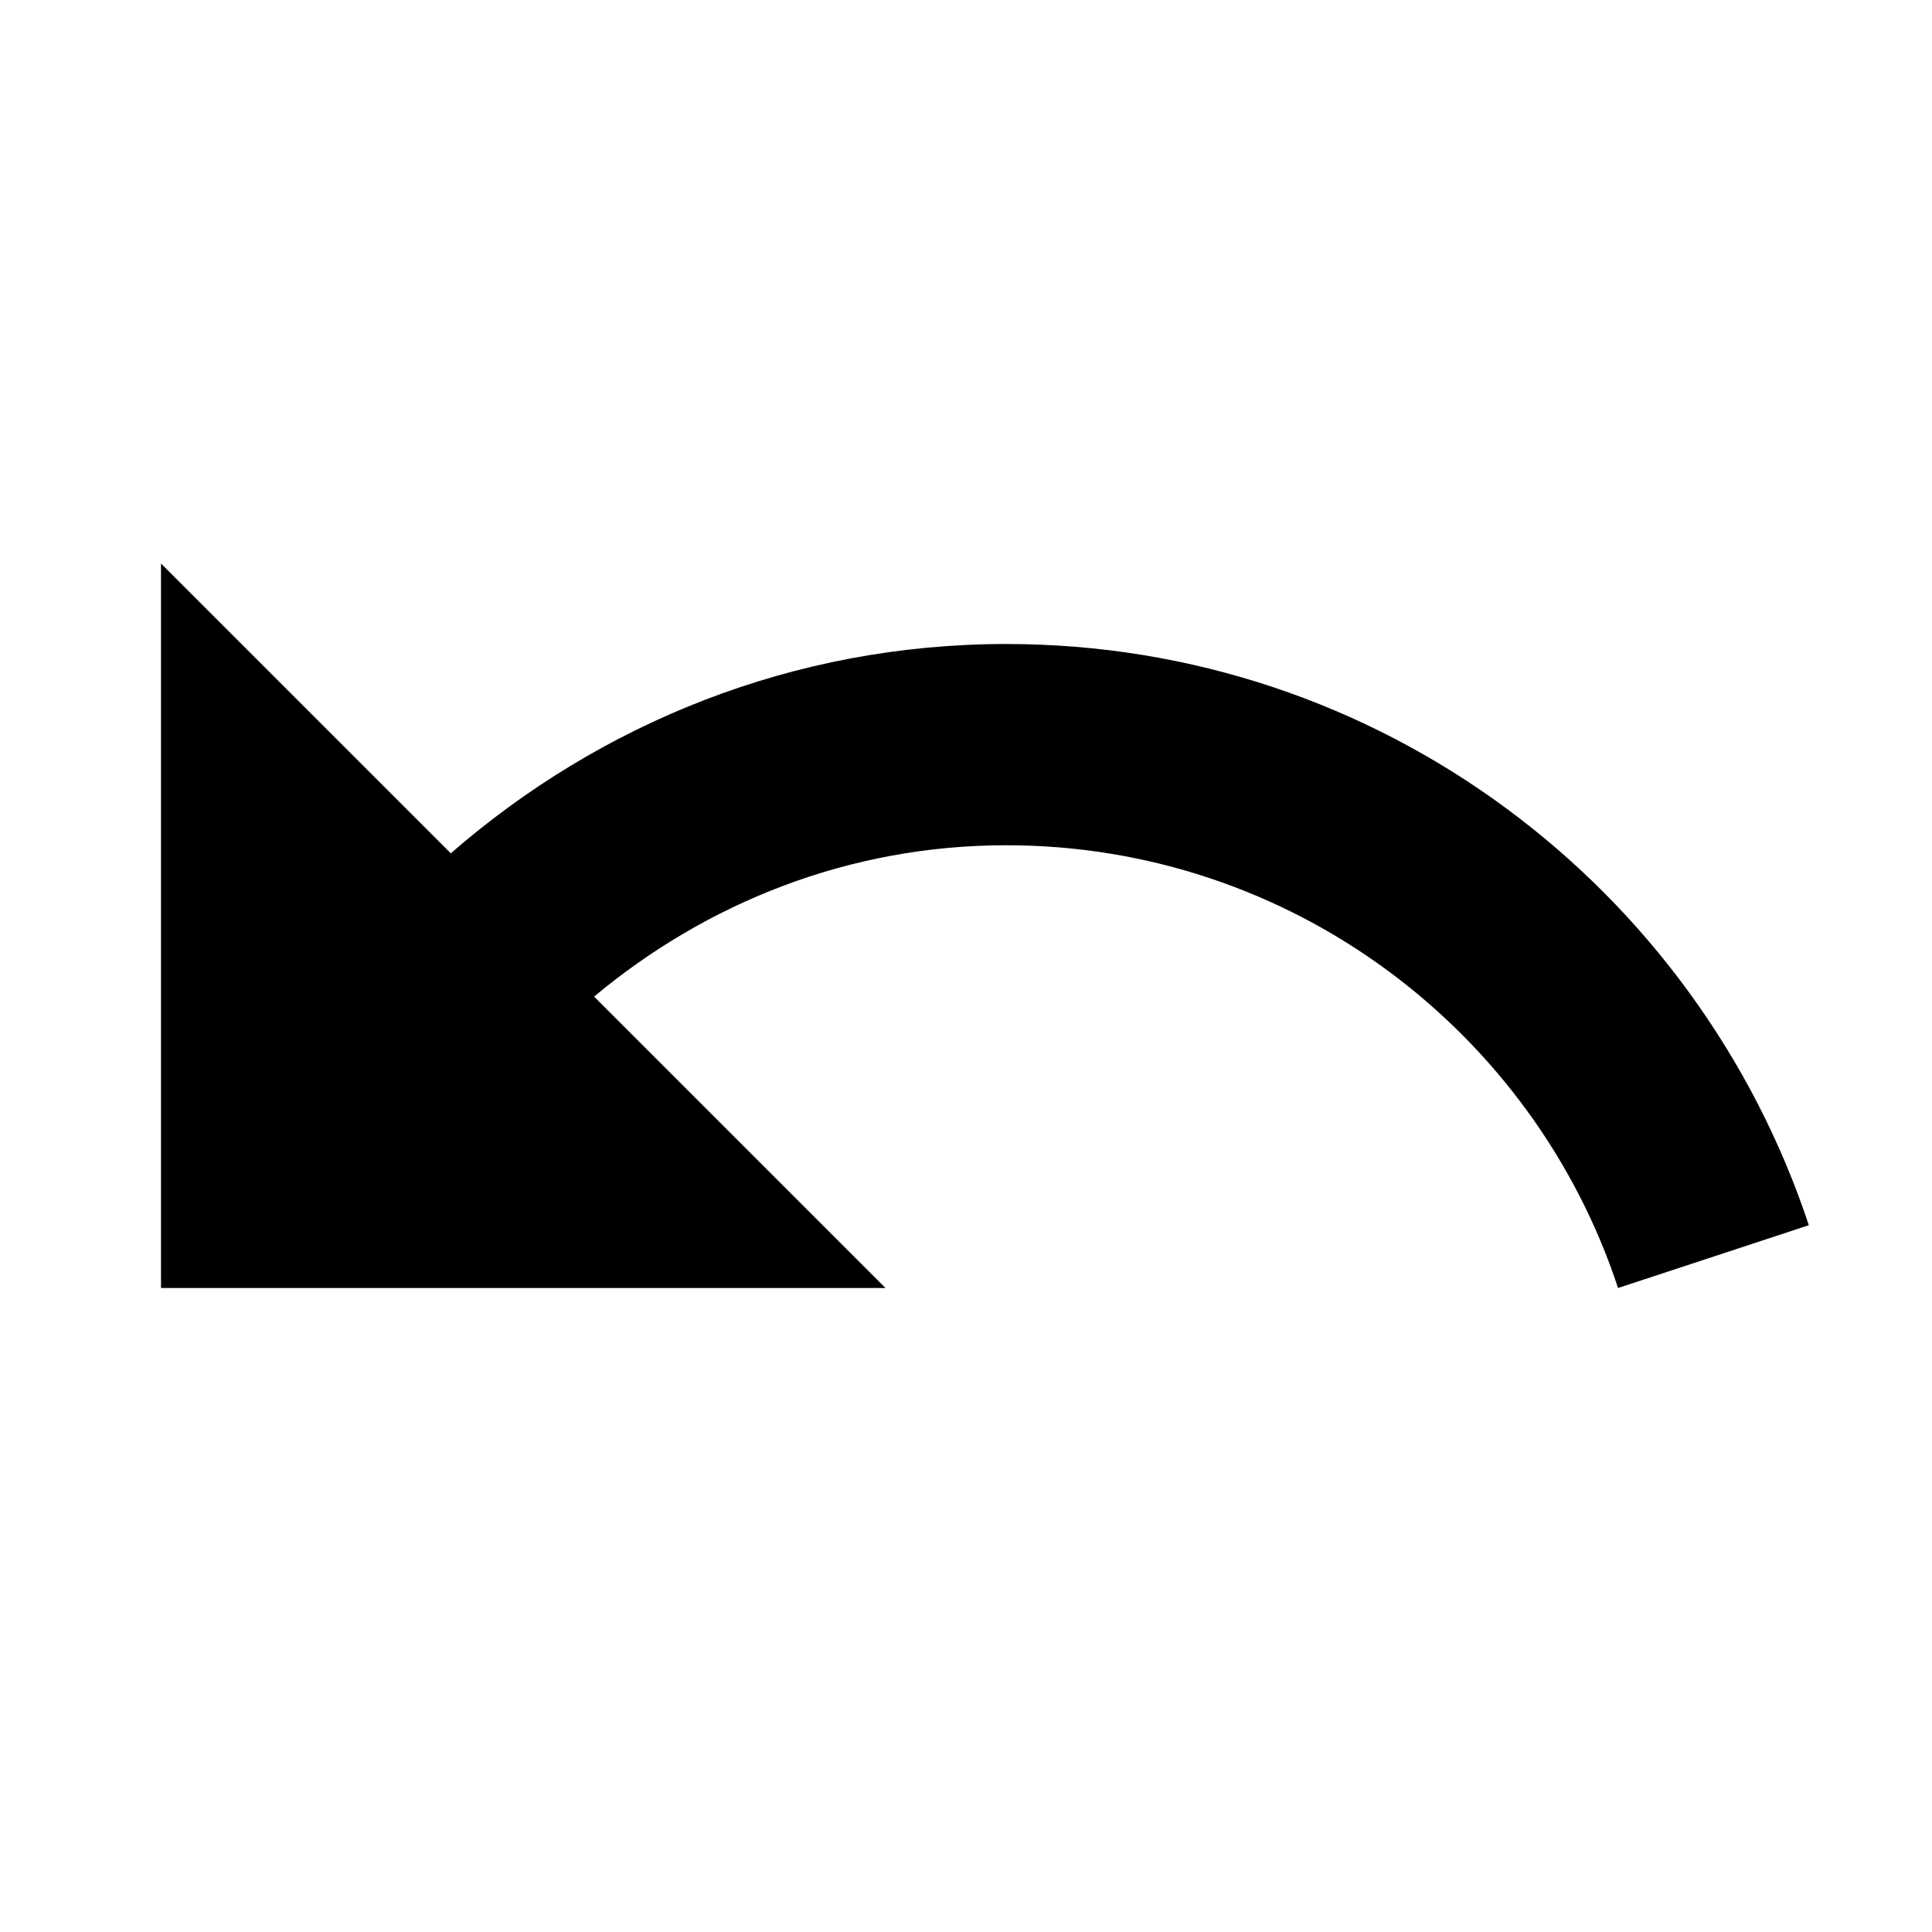
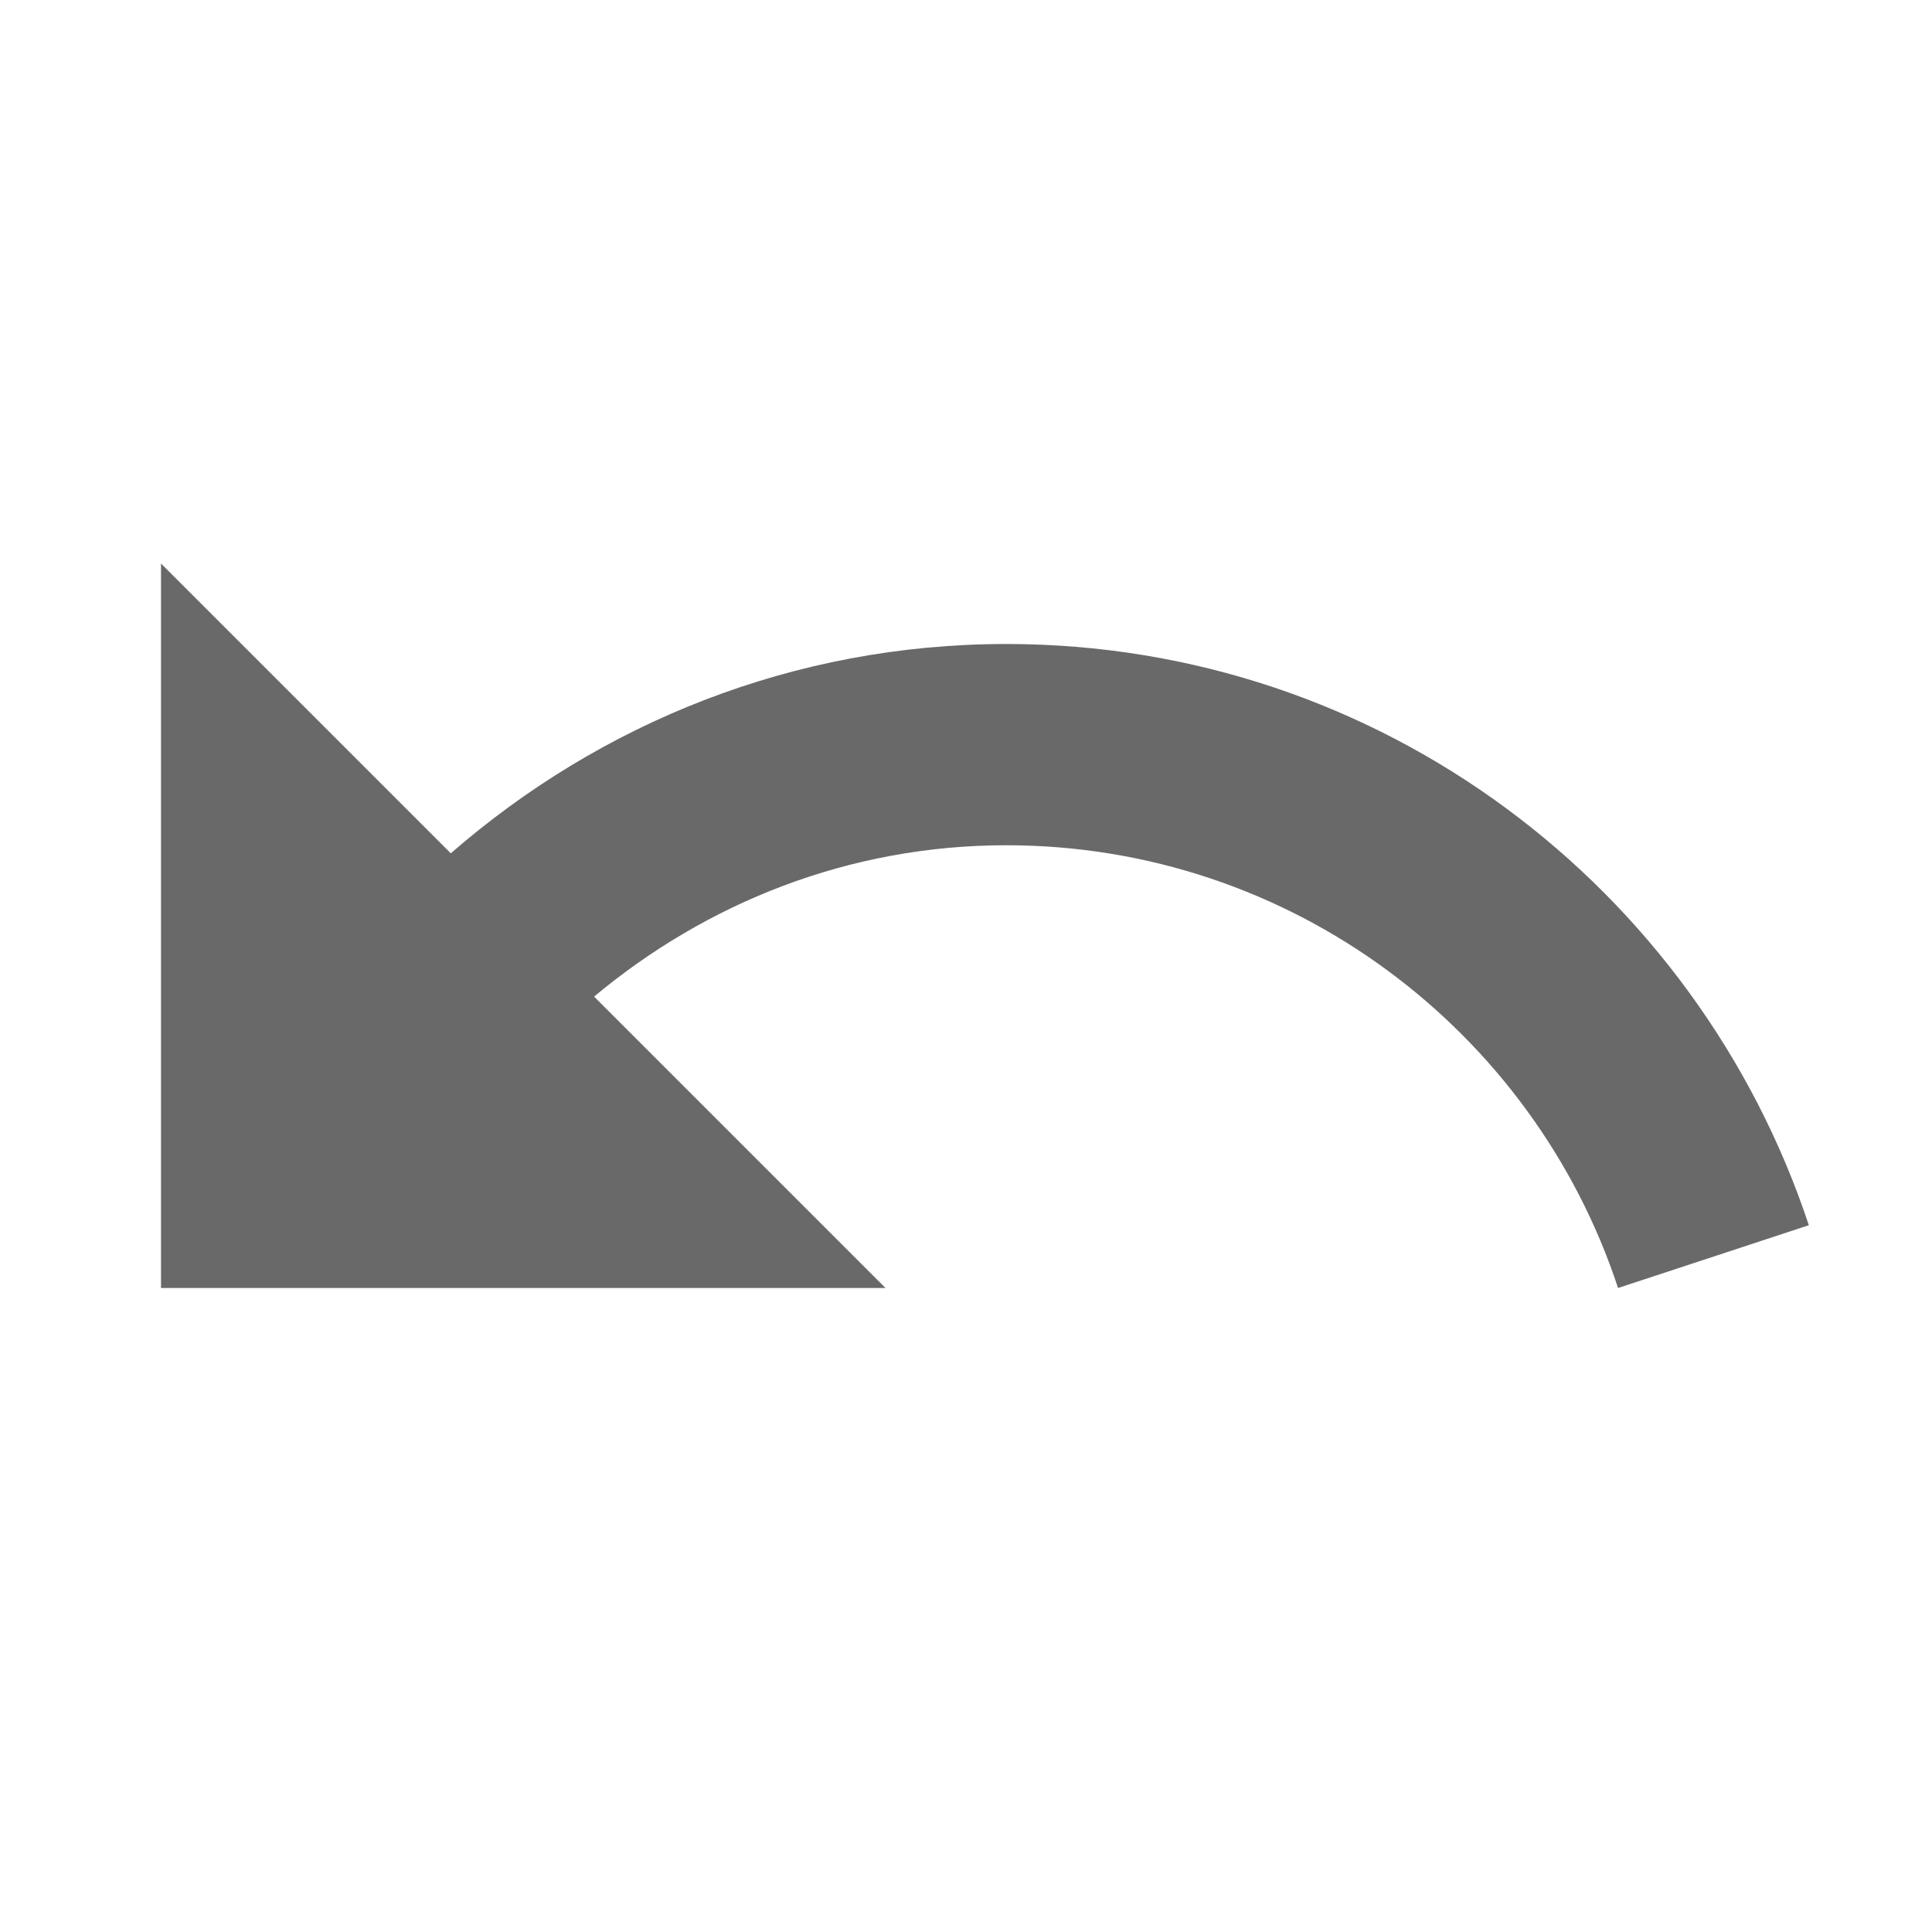
- <svg xmlns="http://www.w3.org/2000/svg" height="48px" viewBox="0 0 24 24" width="48px" fill="#000000">
+ <svg xmlns="http://www.w3.org/2000/svg" height="48px" viewBox="0 0 24 24" width="48px" fill="dimgrey">
  <path d="M0 0h24v24H0V0z" fill="none" />
  <path d="M12.5 8c-2.65 0-5.05.99-6.9 2.6L2 7v9h9l-3.62-3.62c1.39-1.16 3.16-1.88 5.12-1.88 3.54 0 6.55 2.31 7.6 5.5l2.37-.78C21.08 11.03 17.15 8 12.5 8z" />
</svg>
